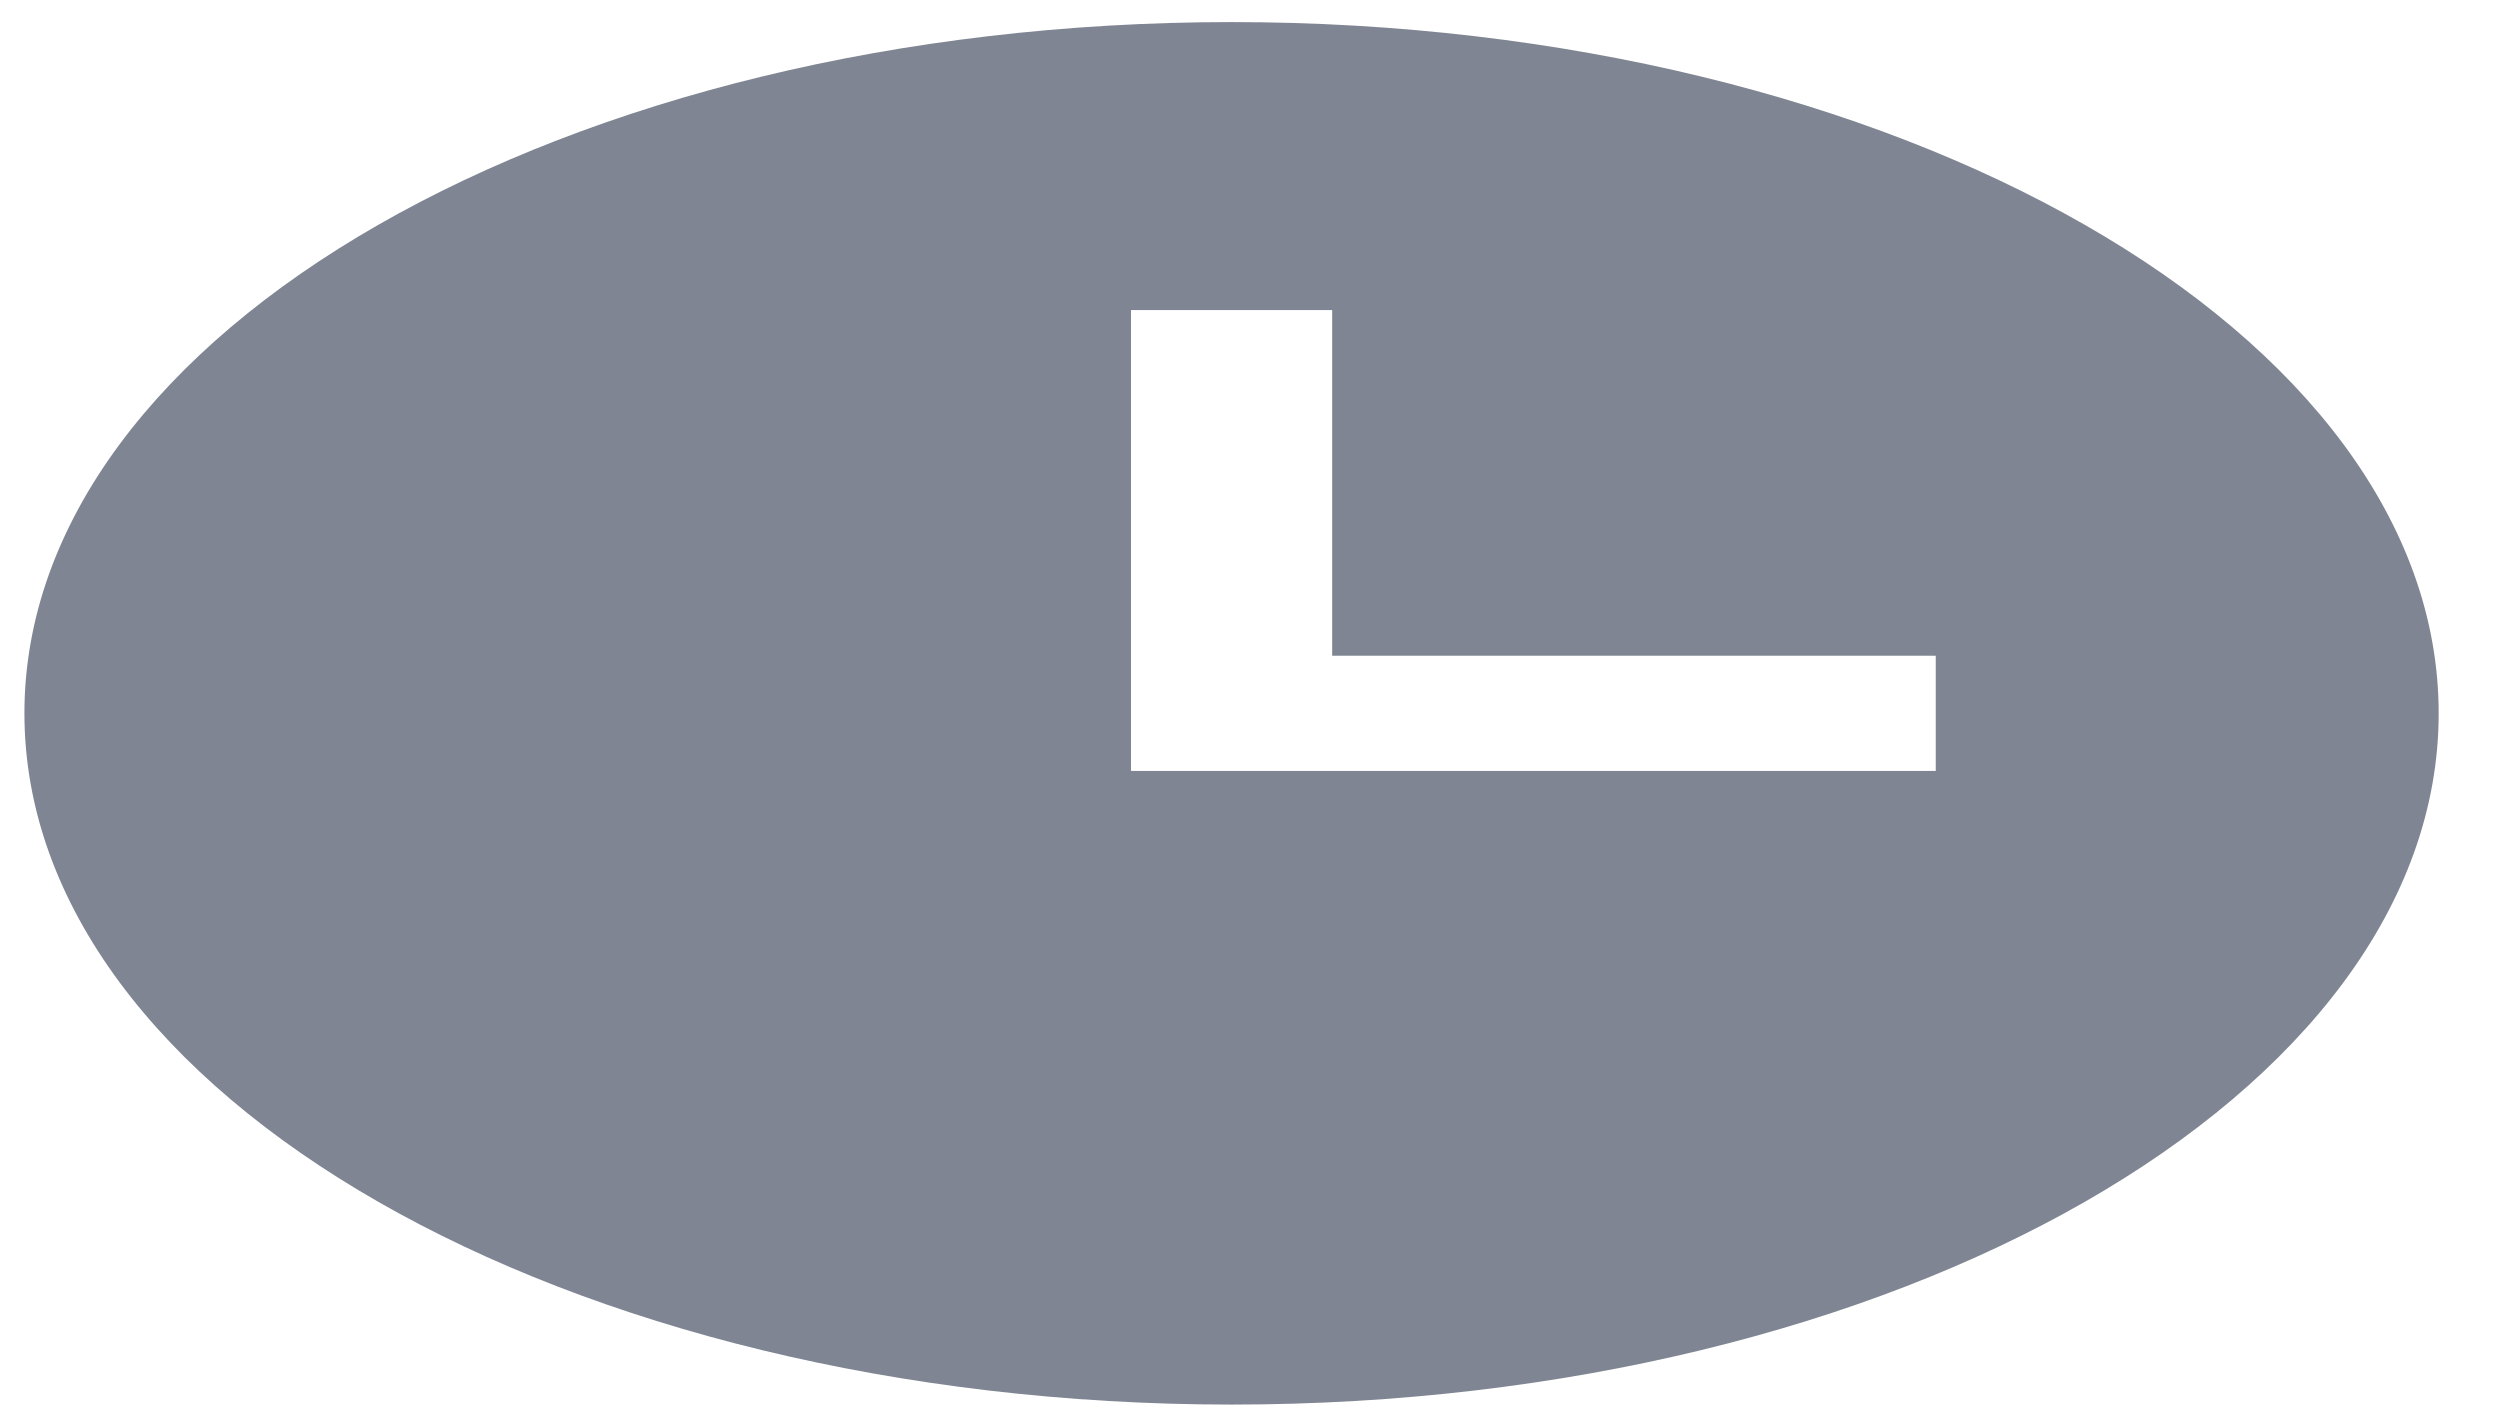
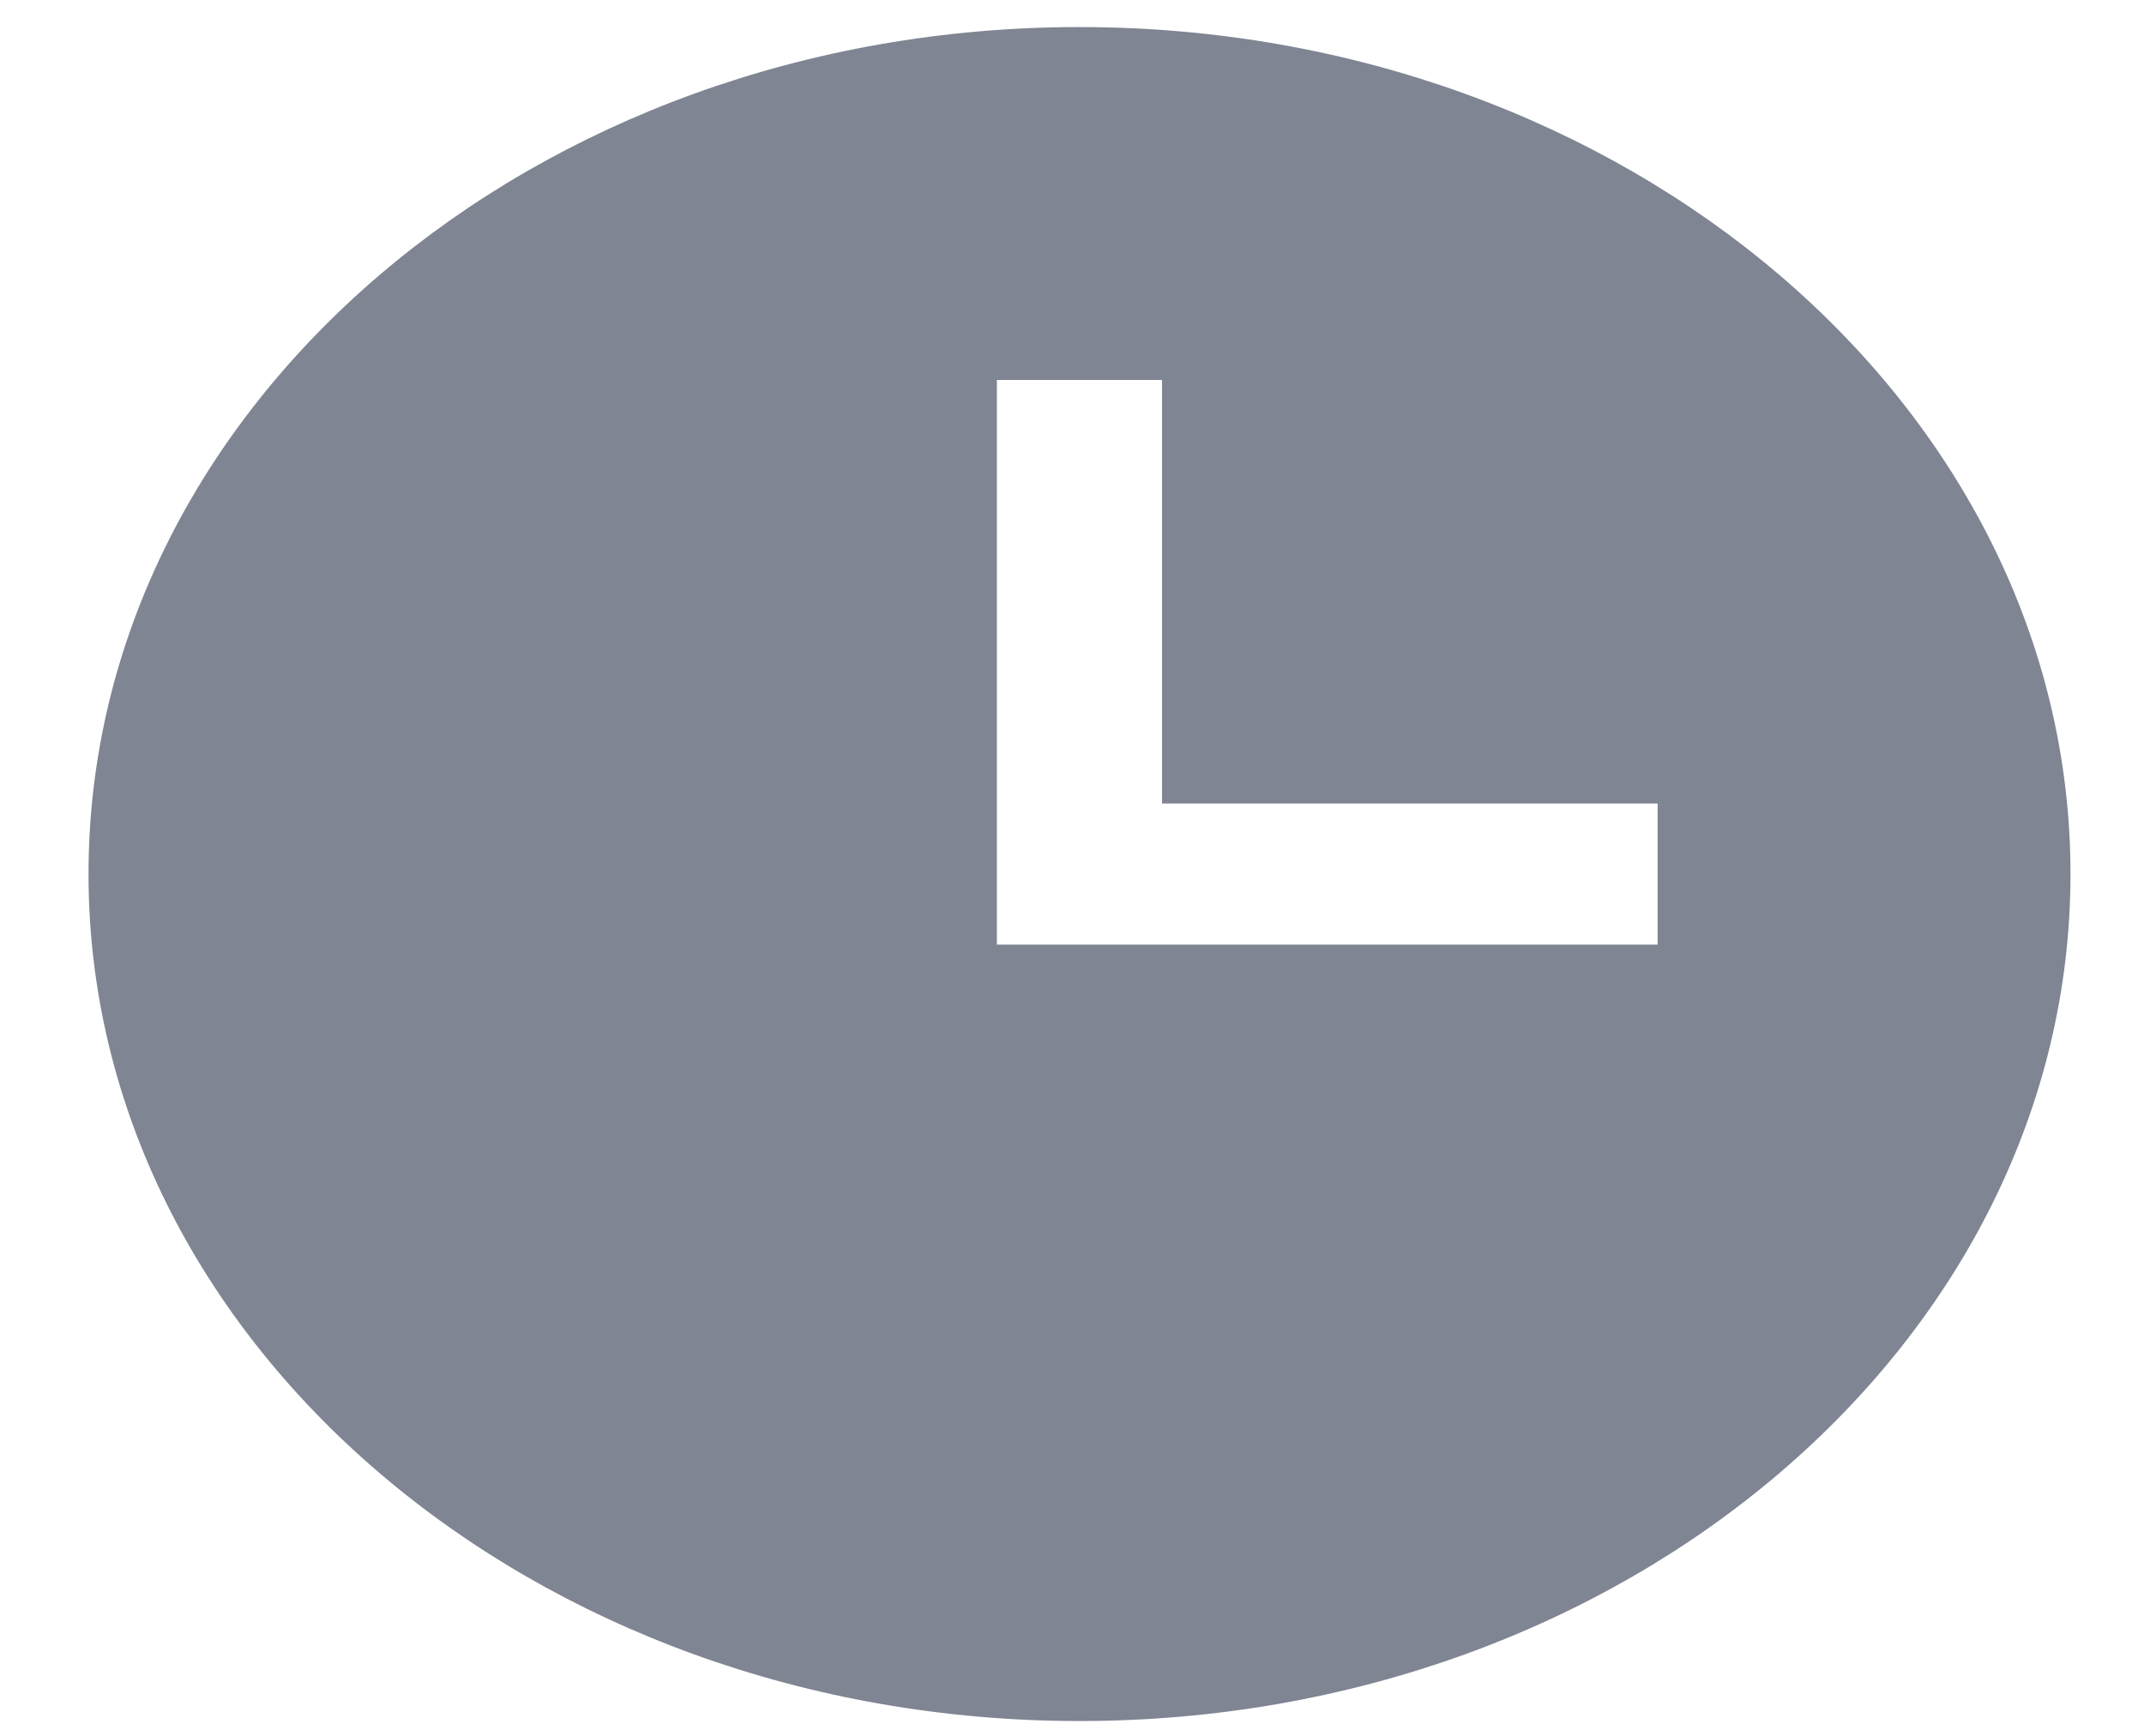
- <svg xmlns="http://www.w3.org/2000/svg" width="30" height="17" viewBox="0 0 30 17" fill="none">
-   <path fill-rule="evenodd" clip-rule="evenodd" d="M14.779 0.265C6.791 0.265 0.293 3.986 0.293 8.56C0.293 13.134 6.791 16.855 14.779 16.855C22.766 16.855 29.264 13.134 29.264 8.56C29.264 3.986 22.766 0.265 14.779 0.265ZM23.229 9.251H13.572V3.721H15.986V7.869H23.229V9.251Z" fill="#7F8592" />
+ <svg xmlns="http://www.w3.org/2000/svg" width="21" height="17" viewBox="0 0 21 17" fill="none">
+   <path fill-rule="evenodd" clip-rule="evenodd" d="M10.573 0.265C5.221 0.265 0.867 3.986 0.867 8.56C0.867 13.134 5.221 16.855 10.573 16.855C15.926 16.855 20.28 13.134 20.28 8.56C20.28 3.986 15.926 0.265 10.573 0.265ZM16.236 9.251H9.764V3.721H11.382V7.869H16.236V9.251Z" fill="#7F8592" />
</svg>
